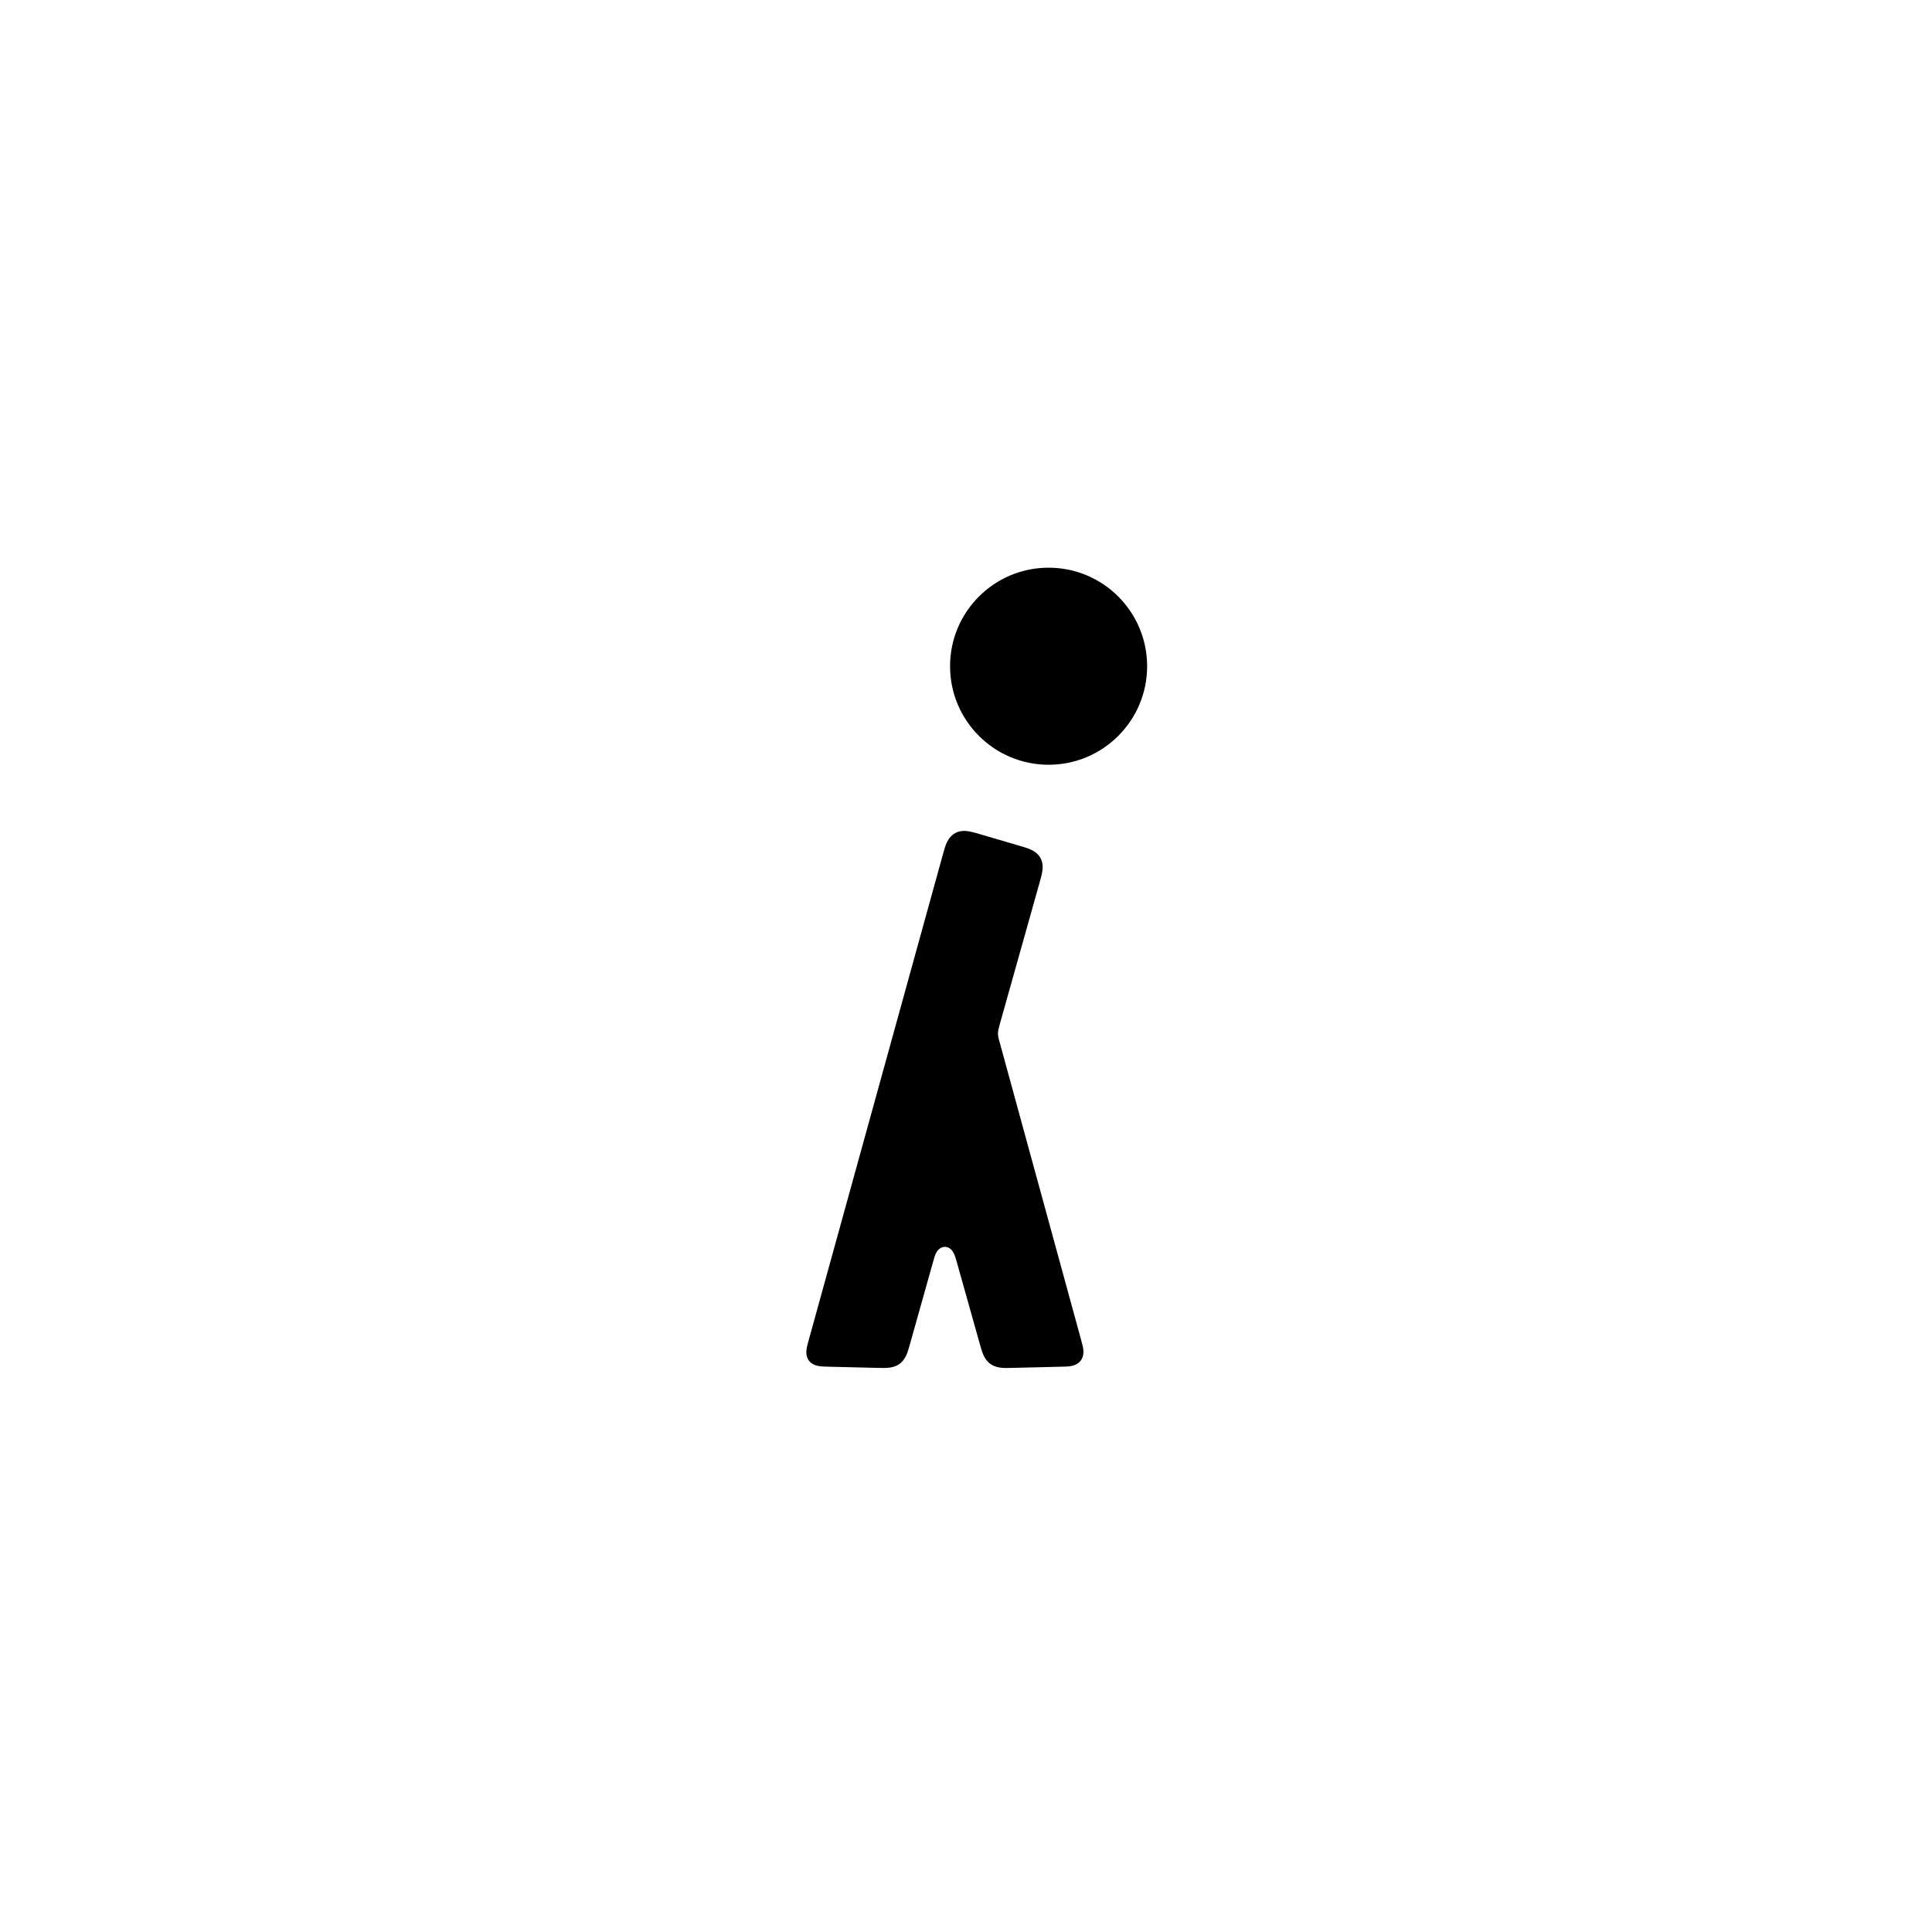
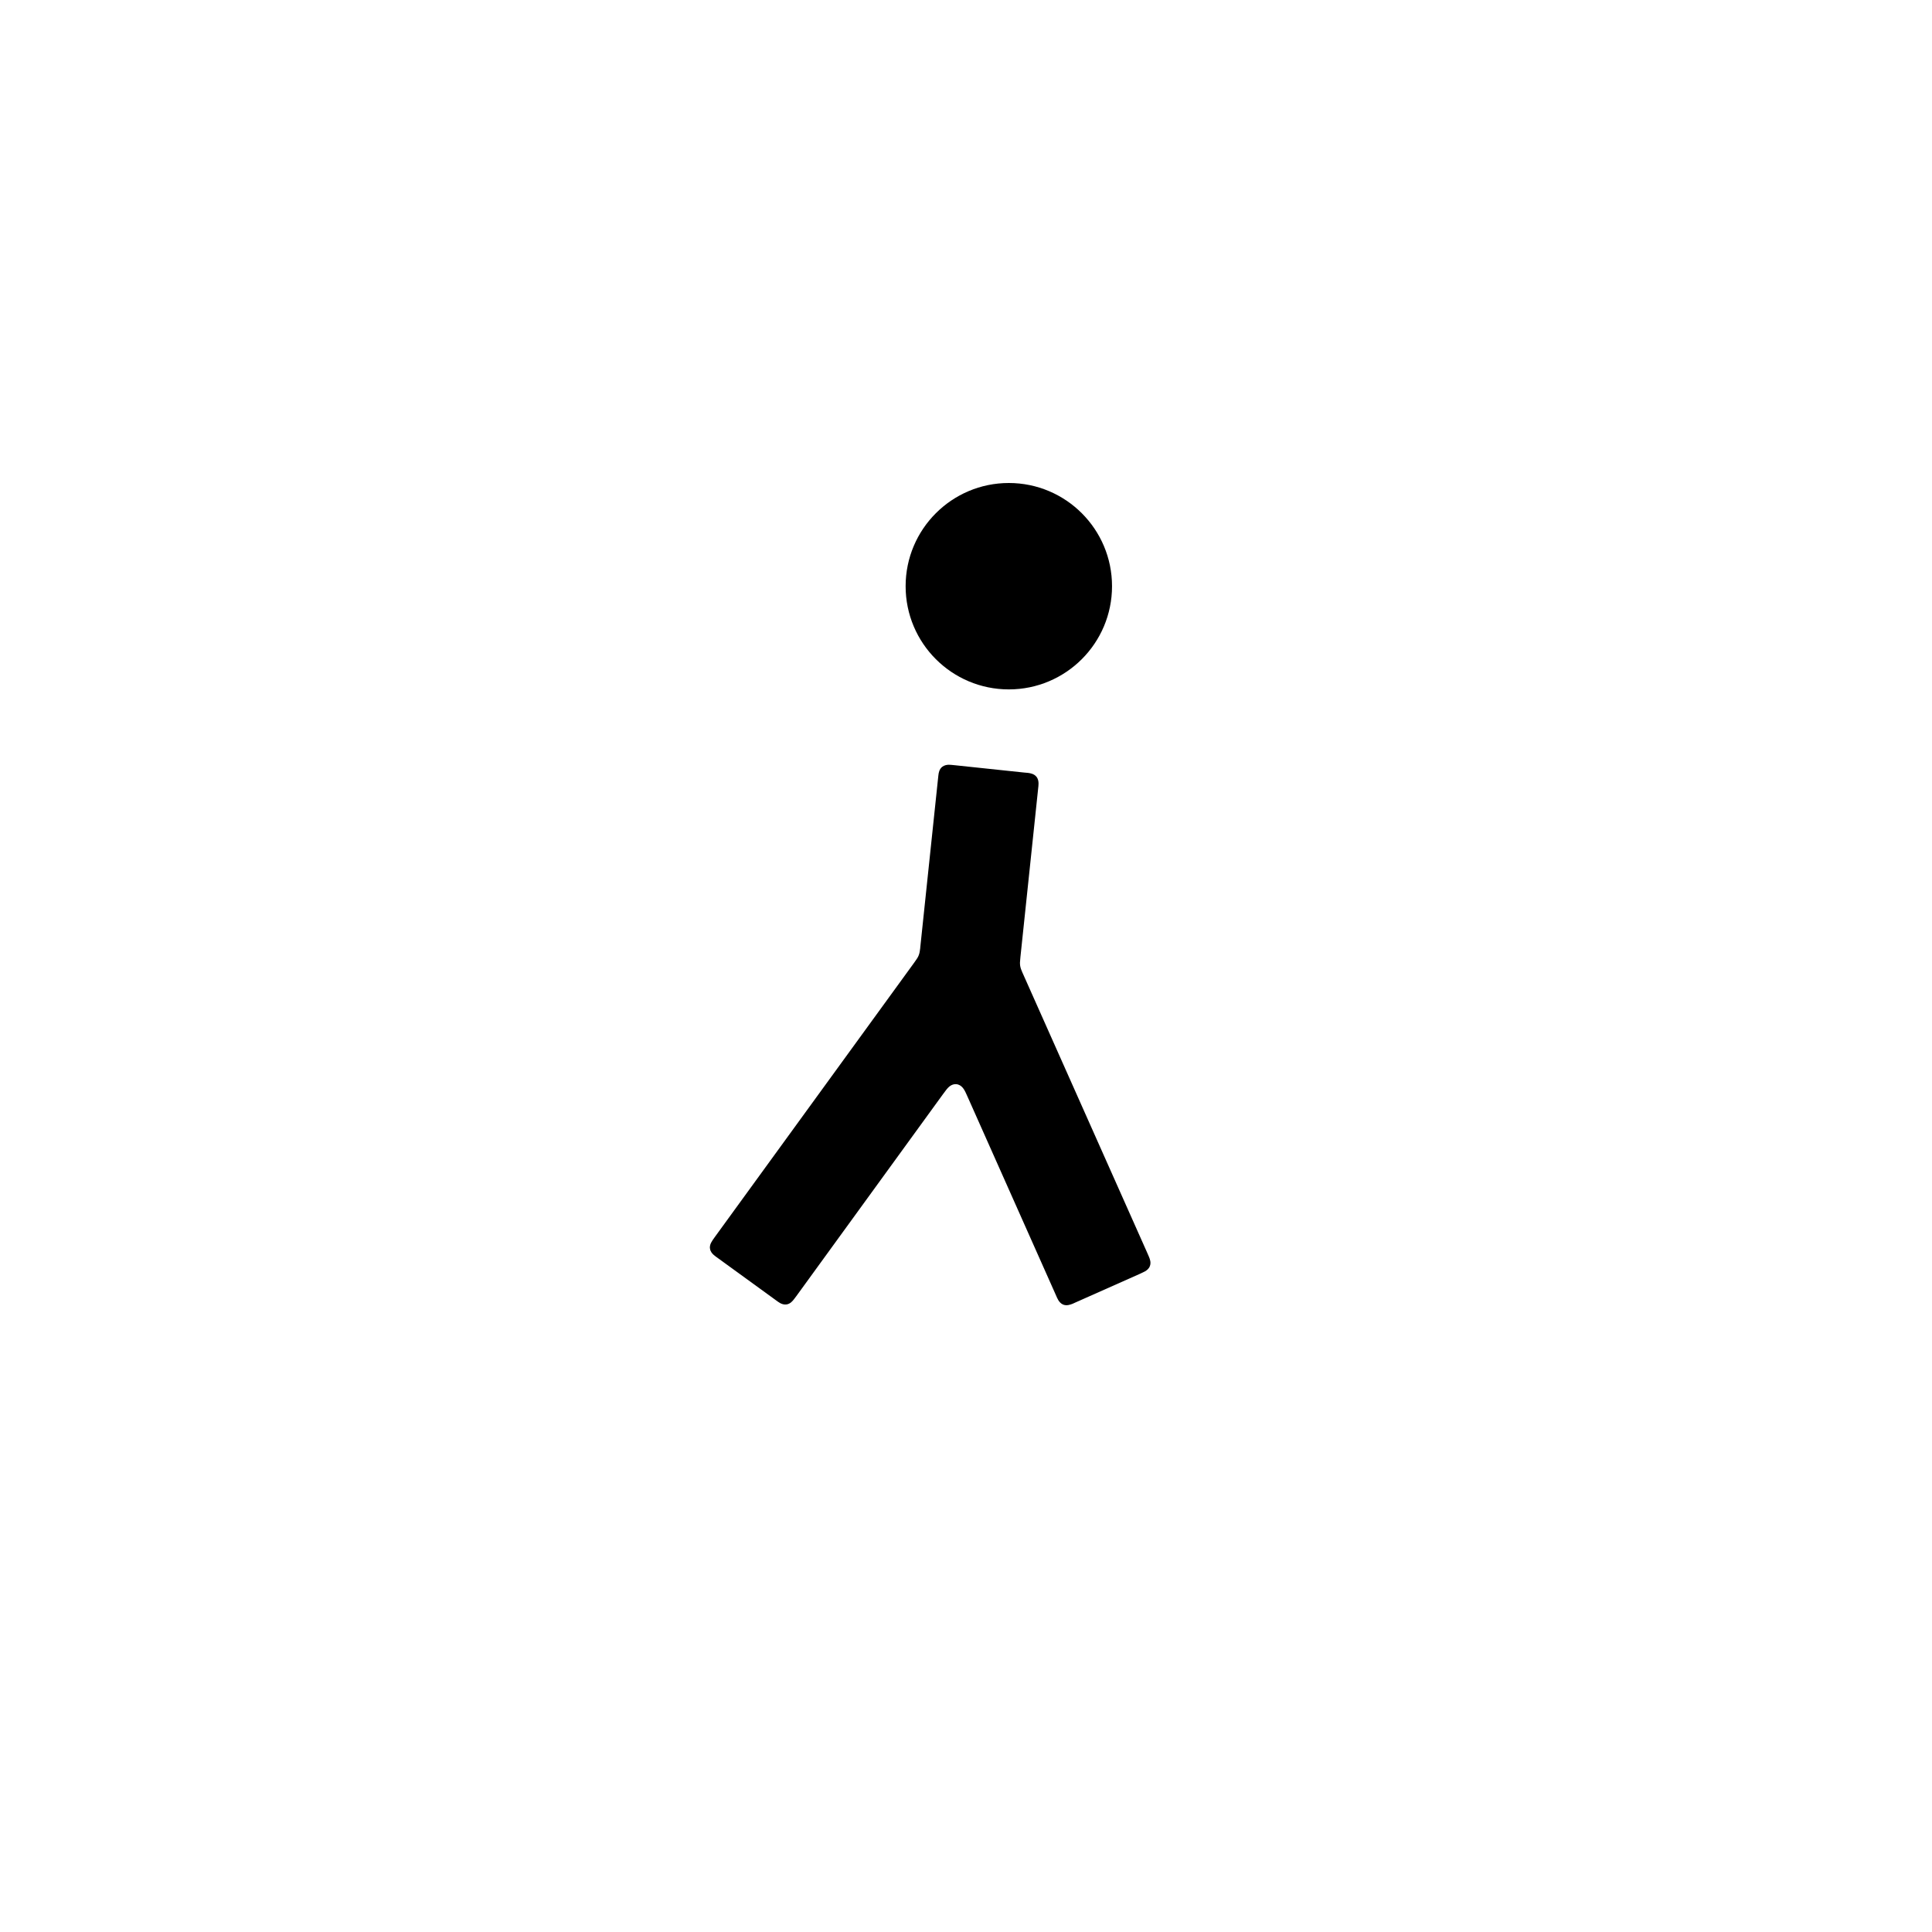
<svg xmlns="http://www.w3.org/2000/svg" viewBox="0 0 24 24" width="32" height="32">
-   <path fill-rule="evenodd" d="M11.802 8.276C11.802 7.6 12.35 7.052 13.026 7.052C13.702 7.052 14.25 7.6 14.25 8.276C14.25 8.952 13.702 9.5 13.026 9.5C12.35 9.5 11.802 8.952 11.802 8.276ZM12.911 10.975L12.419 12.725C12.416 12.735 12.415 12.739 12.415 12.742C12.405 12.776 12.398 12.804 12.397 12.836C12.397 12.864 12.403 12.889 12.41 12.918C12.412 12.925 12.414 12.932 12.418 12.947L13.426 16.63C13.44 16.683 13.449 16.715 13.454 16.741C13.46 16.777 13.467 16.845 13.426 16.901C13.386 16.954 13.322 16.968 13.285 16.973C13.259 16.976 13.227 16.977 13.167 16.978L12.594 16.992C12.542 16.993 12.515 16.994 12.492 16.994C12.433 16.993 12.361 16.986 12.3 16.941C12.246 16.901 12.218 16.843 12.2 16.79C12.191 16.764 12.182 16.733 12.166 16.676L11.888 15.686C11.87 15.622 11.857 15.577 11.833 15.543C11.806 15.505 11.771 15.489 11.738 15.489C11.699 15.489 11.656 15.511 11.627 15.568C11.613 15.596 11.604 15.629 11.588 15.686L11.309 16.679C11.29 16.745 11.28 16.78 11.269 16.811C11.25 16.859 11.222 16.907 11.176 16.942C11.122 16.981 11.059 16.991 11.003 16.993C10.976 16.994 10.946 16.993 10.885 16.992L10.302 16.978C10.248 16.976 10.219 16.976 10.195 16.973C10.157 16.969 10.089 16.957 10.048 16.902C10.009 16.848 10.015 16.783 10.021 16.748C10.025 16.723 10.033 16.693 10.049 16.637L11.708 10.632C11.722 10.582 11.731 10.551 11.738 10.527C11.755 10.475 11.786 10.393 11.864 10.35C11.933 10.311 12.009 10.321 12.056 10.331C12.089 10.338 12.13 10.35 12.185 10.366L12.649 10.502C12.709 10.52 12.744 10.53 12.772 10.54C12.819 10.558 12.887 10.59 12.925 10.658C12.961 10.723 12.954 10.794 12.945 10.842C12.939 10.874 12.929 10.911 12.911 10.975Z" />
+   <path fill-rule="evenodd" d="M11.25 7.282C11.25 6.574 11.824 6 12.532 6C13.24 6 13.814 6.574 13.814 7.282C13.814 7.99 13.24 8.564 12.532 8.564C11.824 8.564 11.25 7.99 11.25 7.282ZM12.895 9.807L12.676 11.889C12.675 11.901 12.674 11.908 12.674 11.913C12.67 11.944 12.669 11.97 12.673 11.998C12.678 12.028 12.688 12.052 12.701 12.082C12.703 12.086 12.705 12.091 12.71 12.102L14.255 15.571C14.265 15.594 14.27 15.605 14.273 15.613C14.285 15.641 14.301 15.685 14.284 15.728C14.272 15.761 14.246 15.78 14.224 15.793C14.208 15.802 14.189 15.81 14.158 15.825L13.366 16.177C13.344 16.187 13.332 16.192 13.324 16.196C13.296 16.207 13.252 16.223 13.209 16.207C13.178 16.195 13.16 16.171 13.148 16.153C13.137 16.135 13.127 16.113 13.113 16.08L12.019 13.623C11.998 13.576 11.985 13.546 11.967 13.522C11.939 13.484 11.907 13.471 11.882 13.468C11.853 13.465 11.821 13.474 11.791 13.499C11.768 13.519 11.748 13.546 11.715 13.591L9.893 16.1C9.878 16.12 9.871 16.13 9.865 16.137C9.847 16.161 9.817 16.197 9.772 16.204C9.739 16.209 9.711 16.198 9.692 16.188C9.673 16.178 9.654 16.163 9.625 16.142L8.924 15.633C8.894 15.612 8.879 15.6 8.866 15.589C8.848 15.573 8.825 15.548 8.82 15.512C8.814 15.48 8.826 15.451 8.836 15.433C8.846 15.414 8.86 15.394 8.881 15.365L11.356 11.959C11.363 11.95 11.367 11.944 11.37 11.939C11.388 11.914 11.403 11.893 11.413 11.866C11.424 11.838 11.427 11.812 11.431 11.78C11.431 11.775 11.432 11.769 11.433 11.758L11.652 9.677C11.654 9.652 11.656 9.64 11.657 9.631C11.66 9.601 11.668 9.555 11.704 9.526C11.73 9.506 11.76 9.501 11.783 9.5C11.803 9.5 11.824 9.502 11.862 9.506L12.724 9.597C12.749 9.599 12.761 9.6 12.77 9.601C12.8 9.605 12.846 9.613 12.875 9.649C12.897 9.676 12.901 9.709 12.901 9.734C12.901 9.752 12.899 9.773 12.895 9.807Z" />
</svg>
